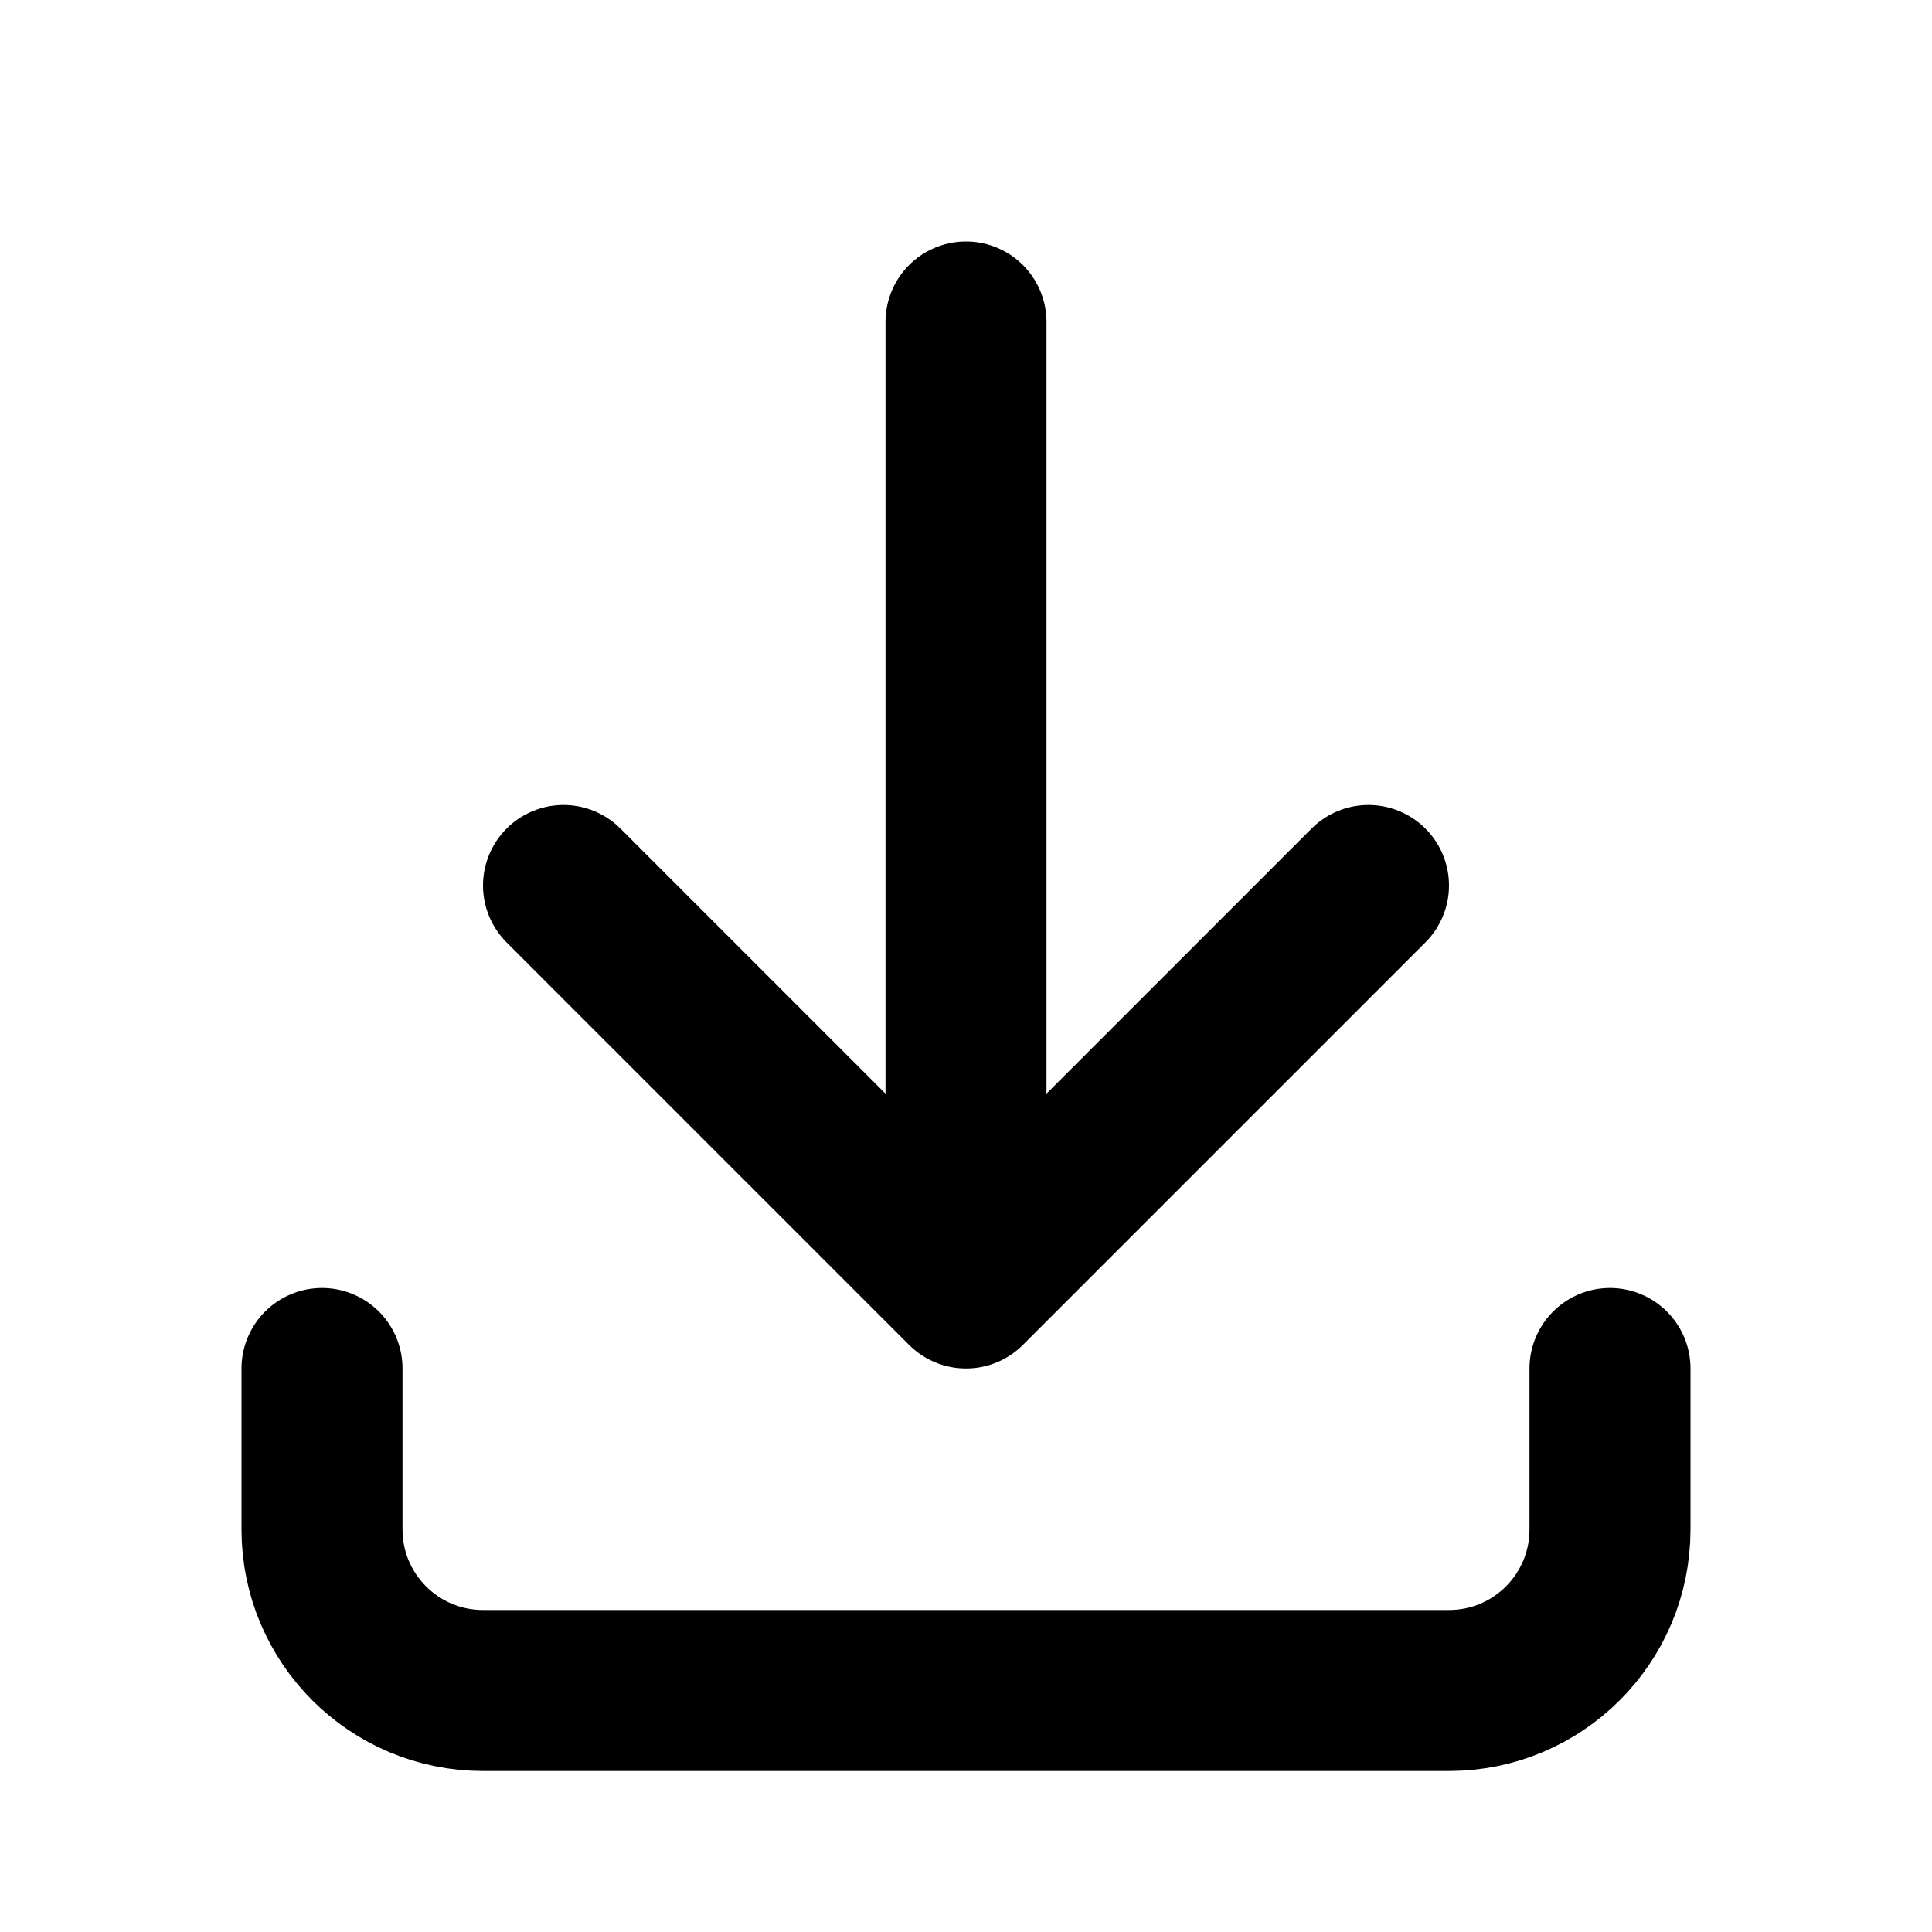
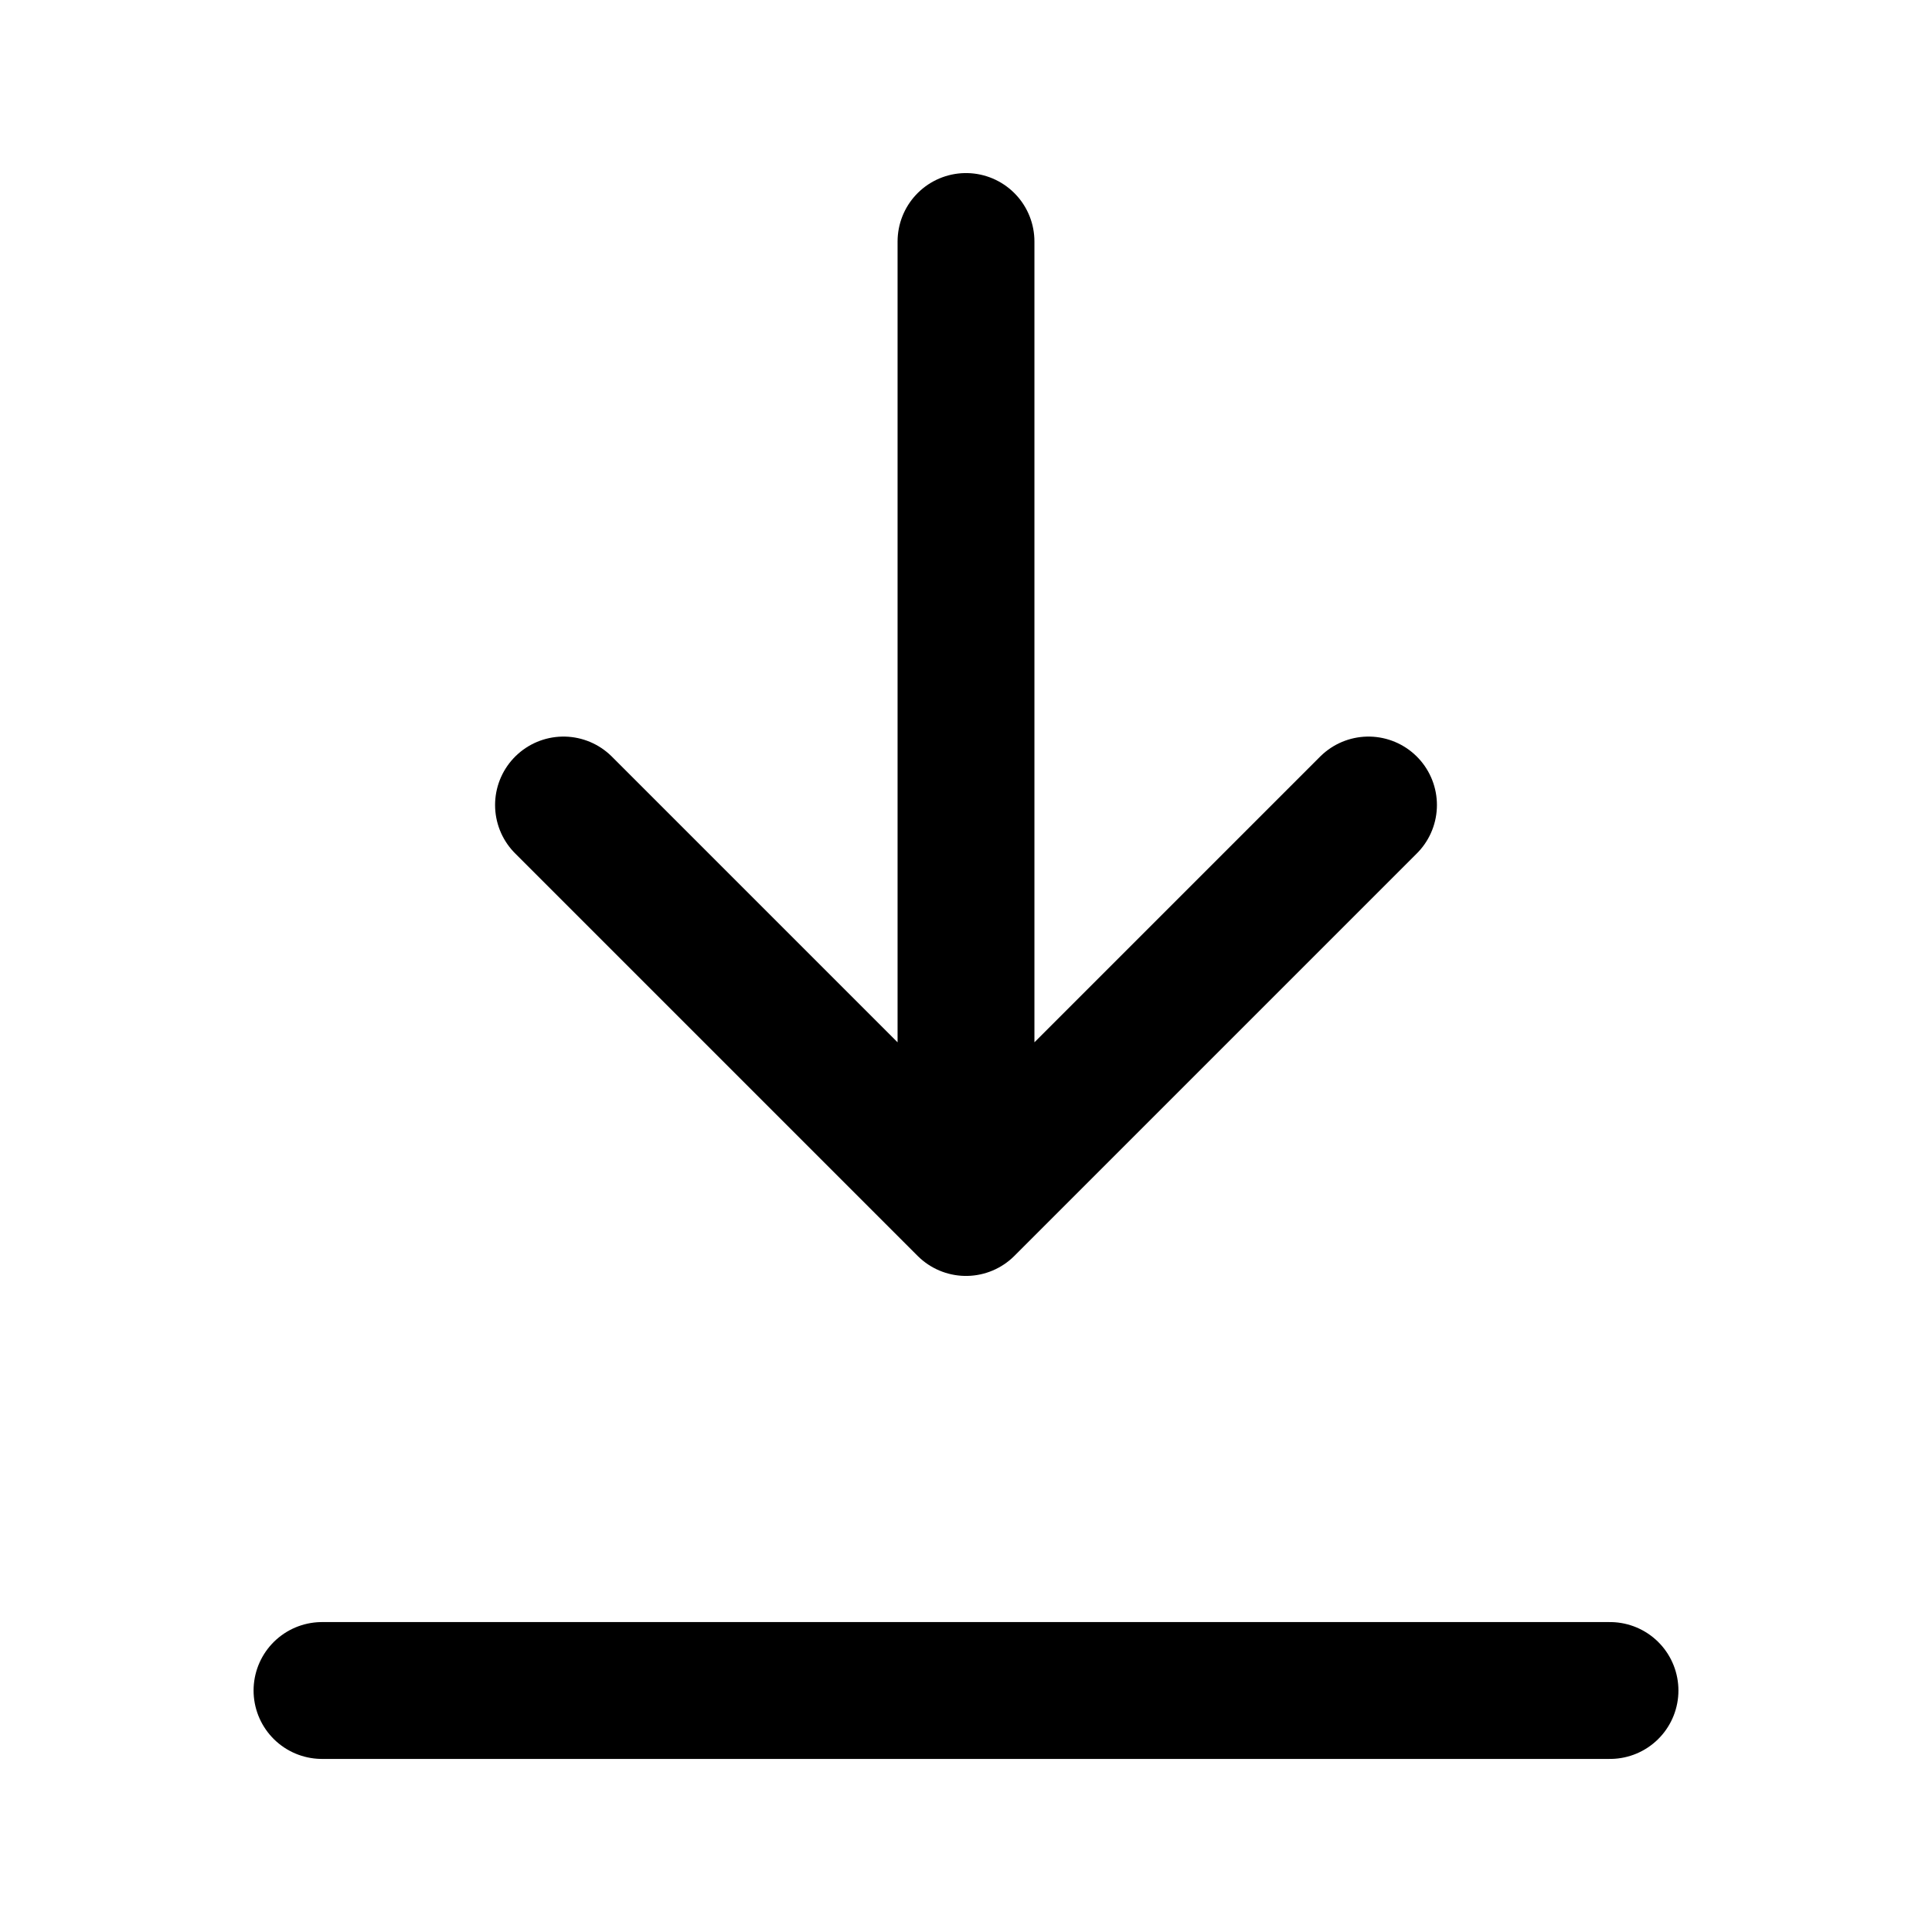
- <svg xmlns="http://www.w3.org/2000/svg" viewBox="0 0 24 24">
-   <path stroke-width="2" stroke="currentColor" fill="none" stroke-linecap="round" stroke-linejoin="round" d="M4 17v2a2 2 0 0 0 2 2h12a2 2 0 0 0 2 -2v-2M7 11l5 5l5 -5M12 4l0 12" />
+ <svg xmlns="http://www.w3.org/2000/svg" viewBox="0 0 24 24" fill="none" stroke="currentColor" stroke-width="1.7" stroke-linecap="round" stroke-linejoin="round">
+   <path d="M12 3v12m-5-5 5 5 5-5M4 21h16" />
</svg>
